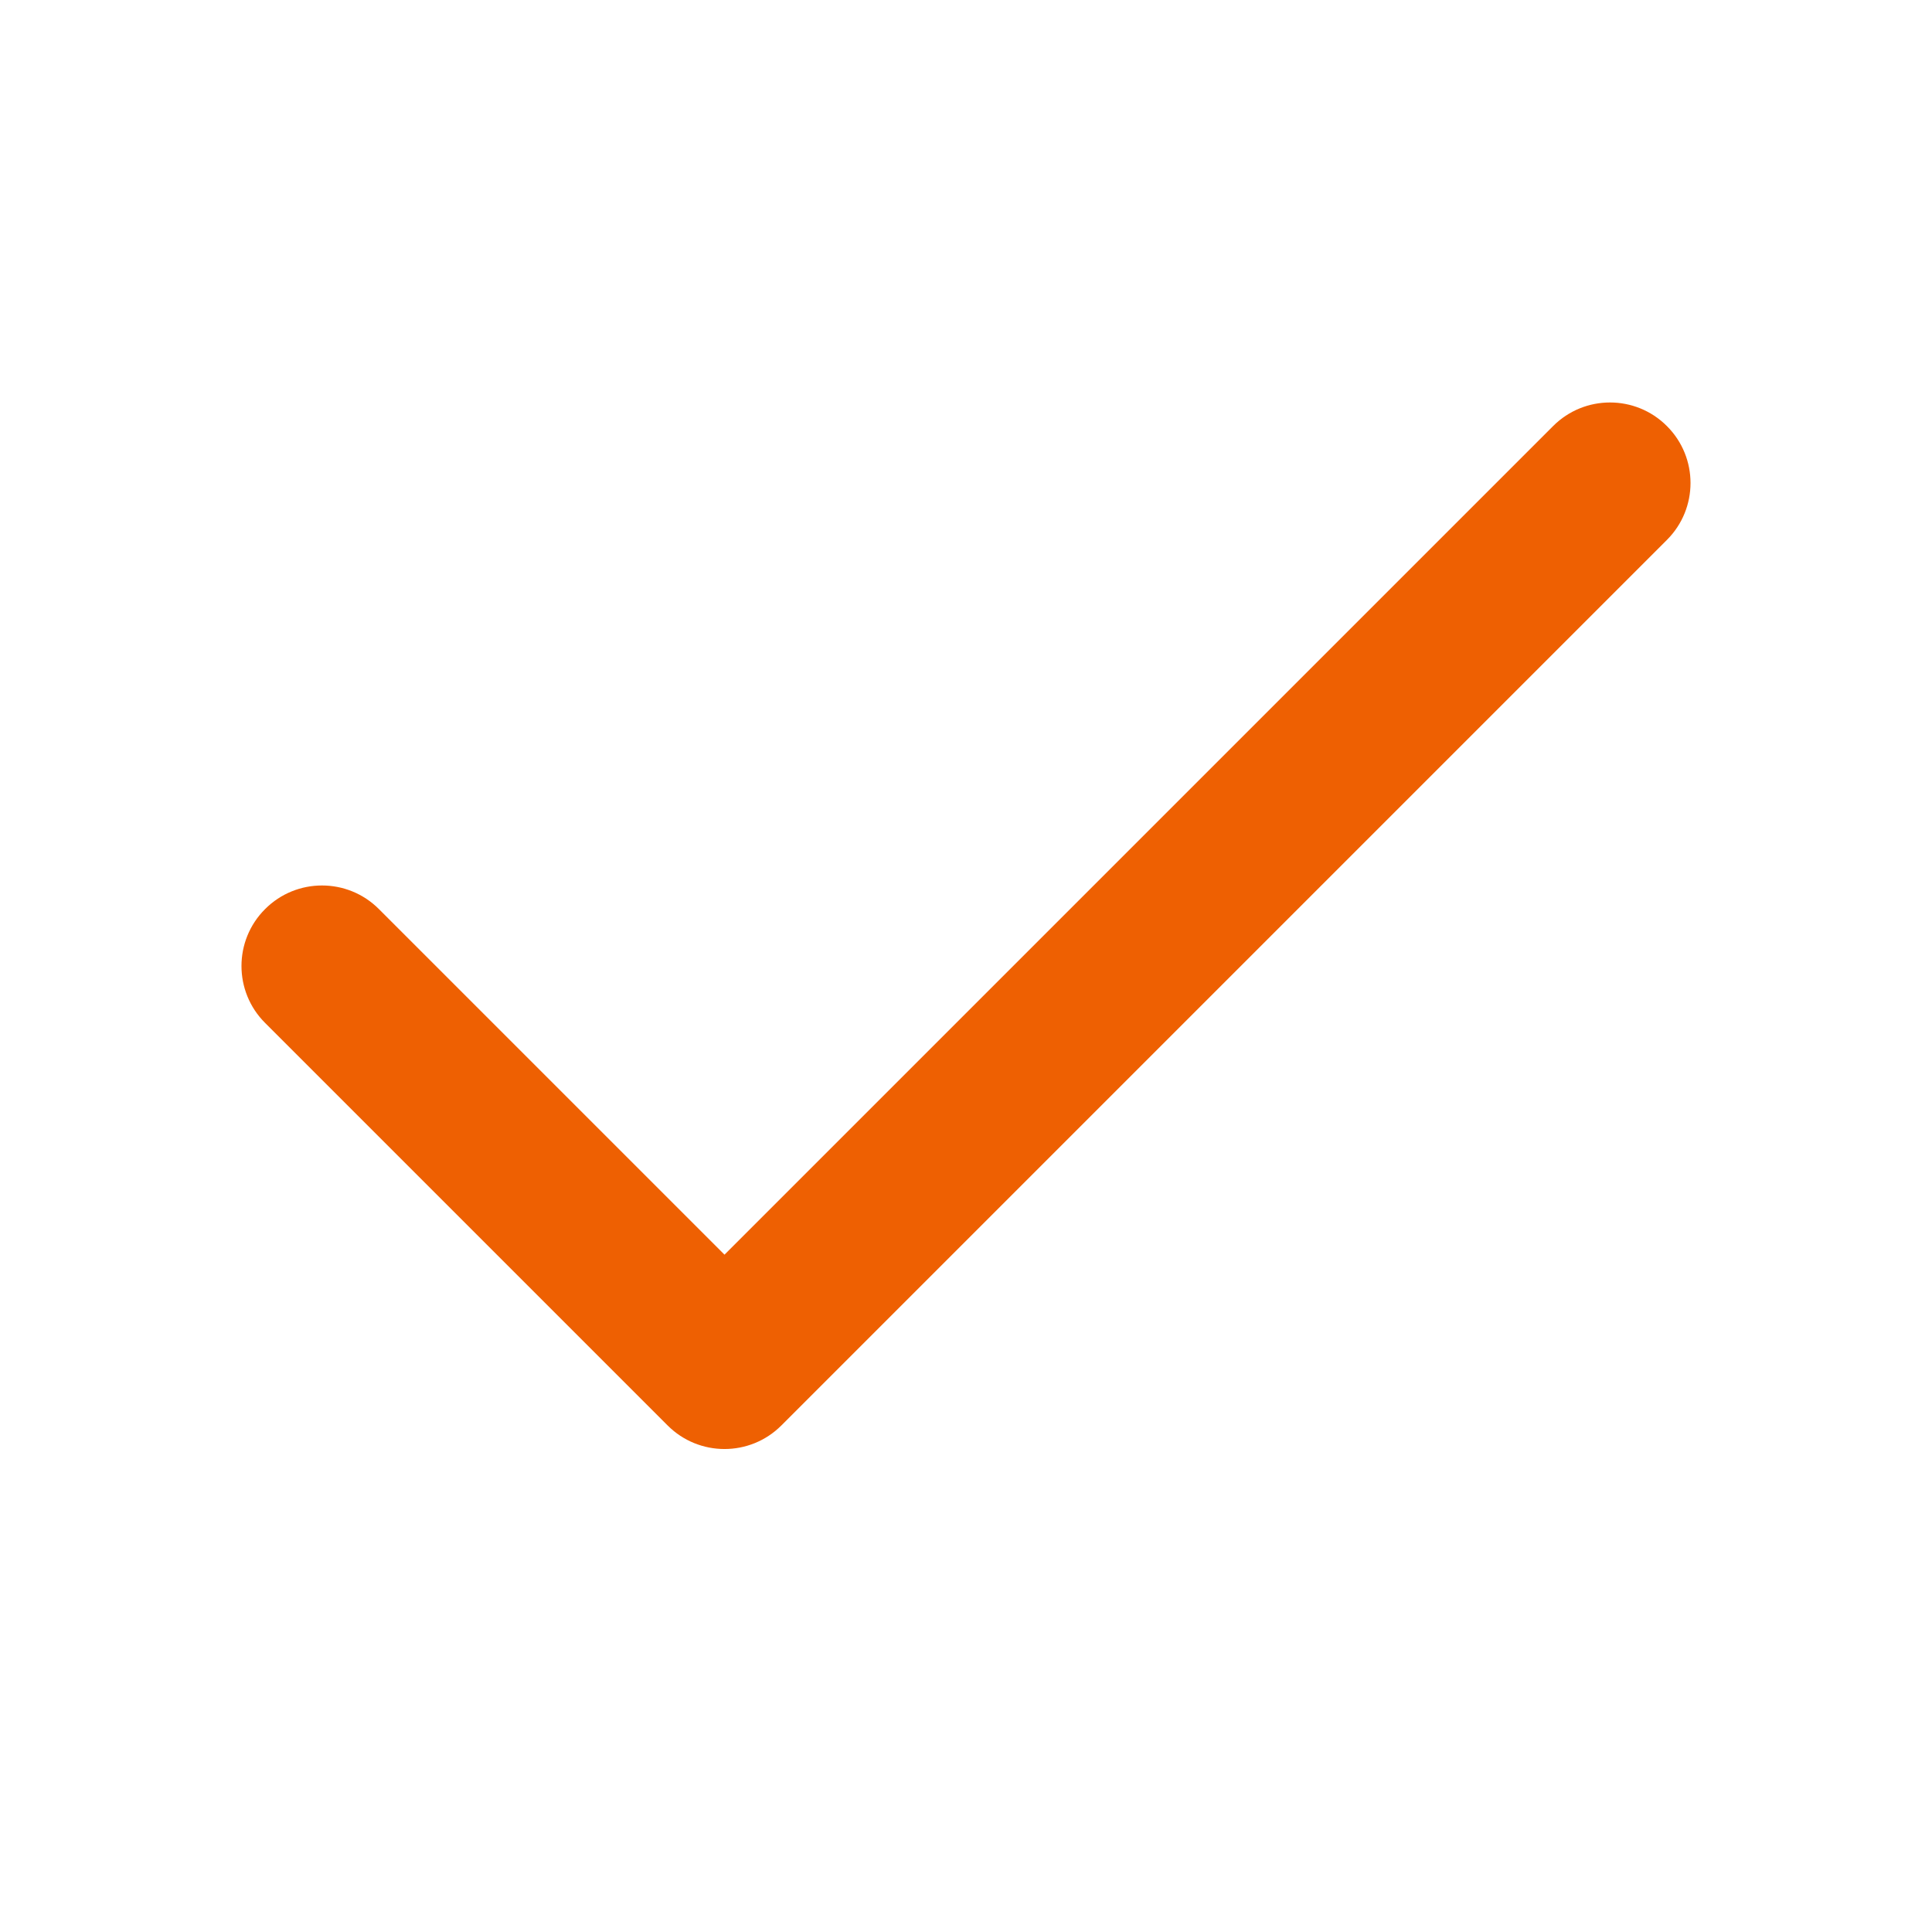
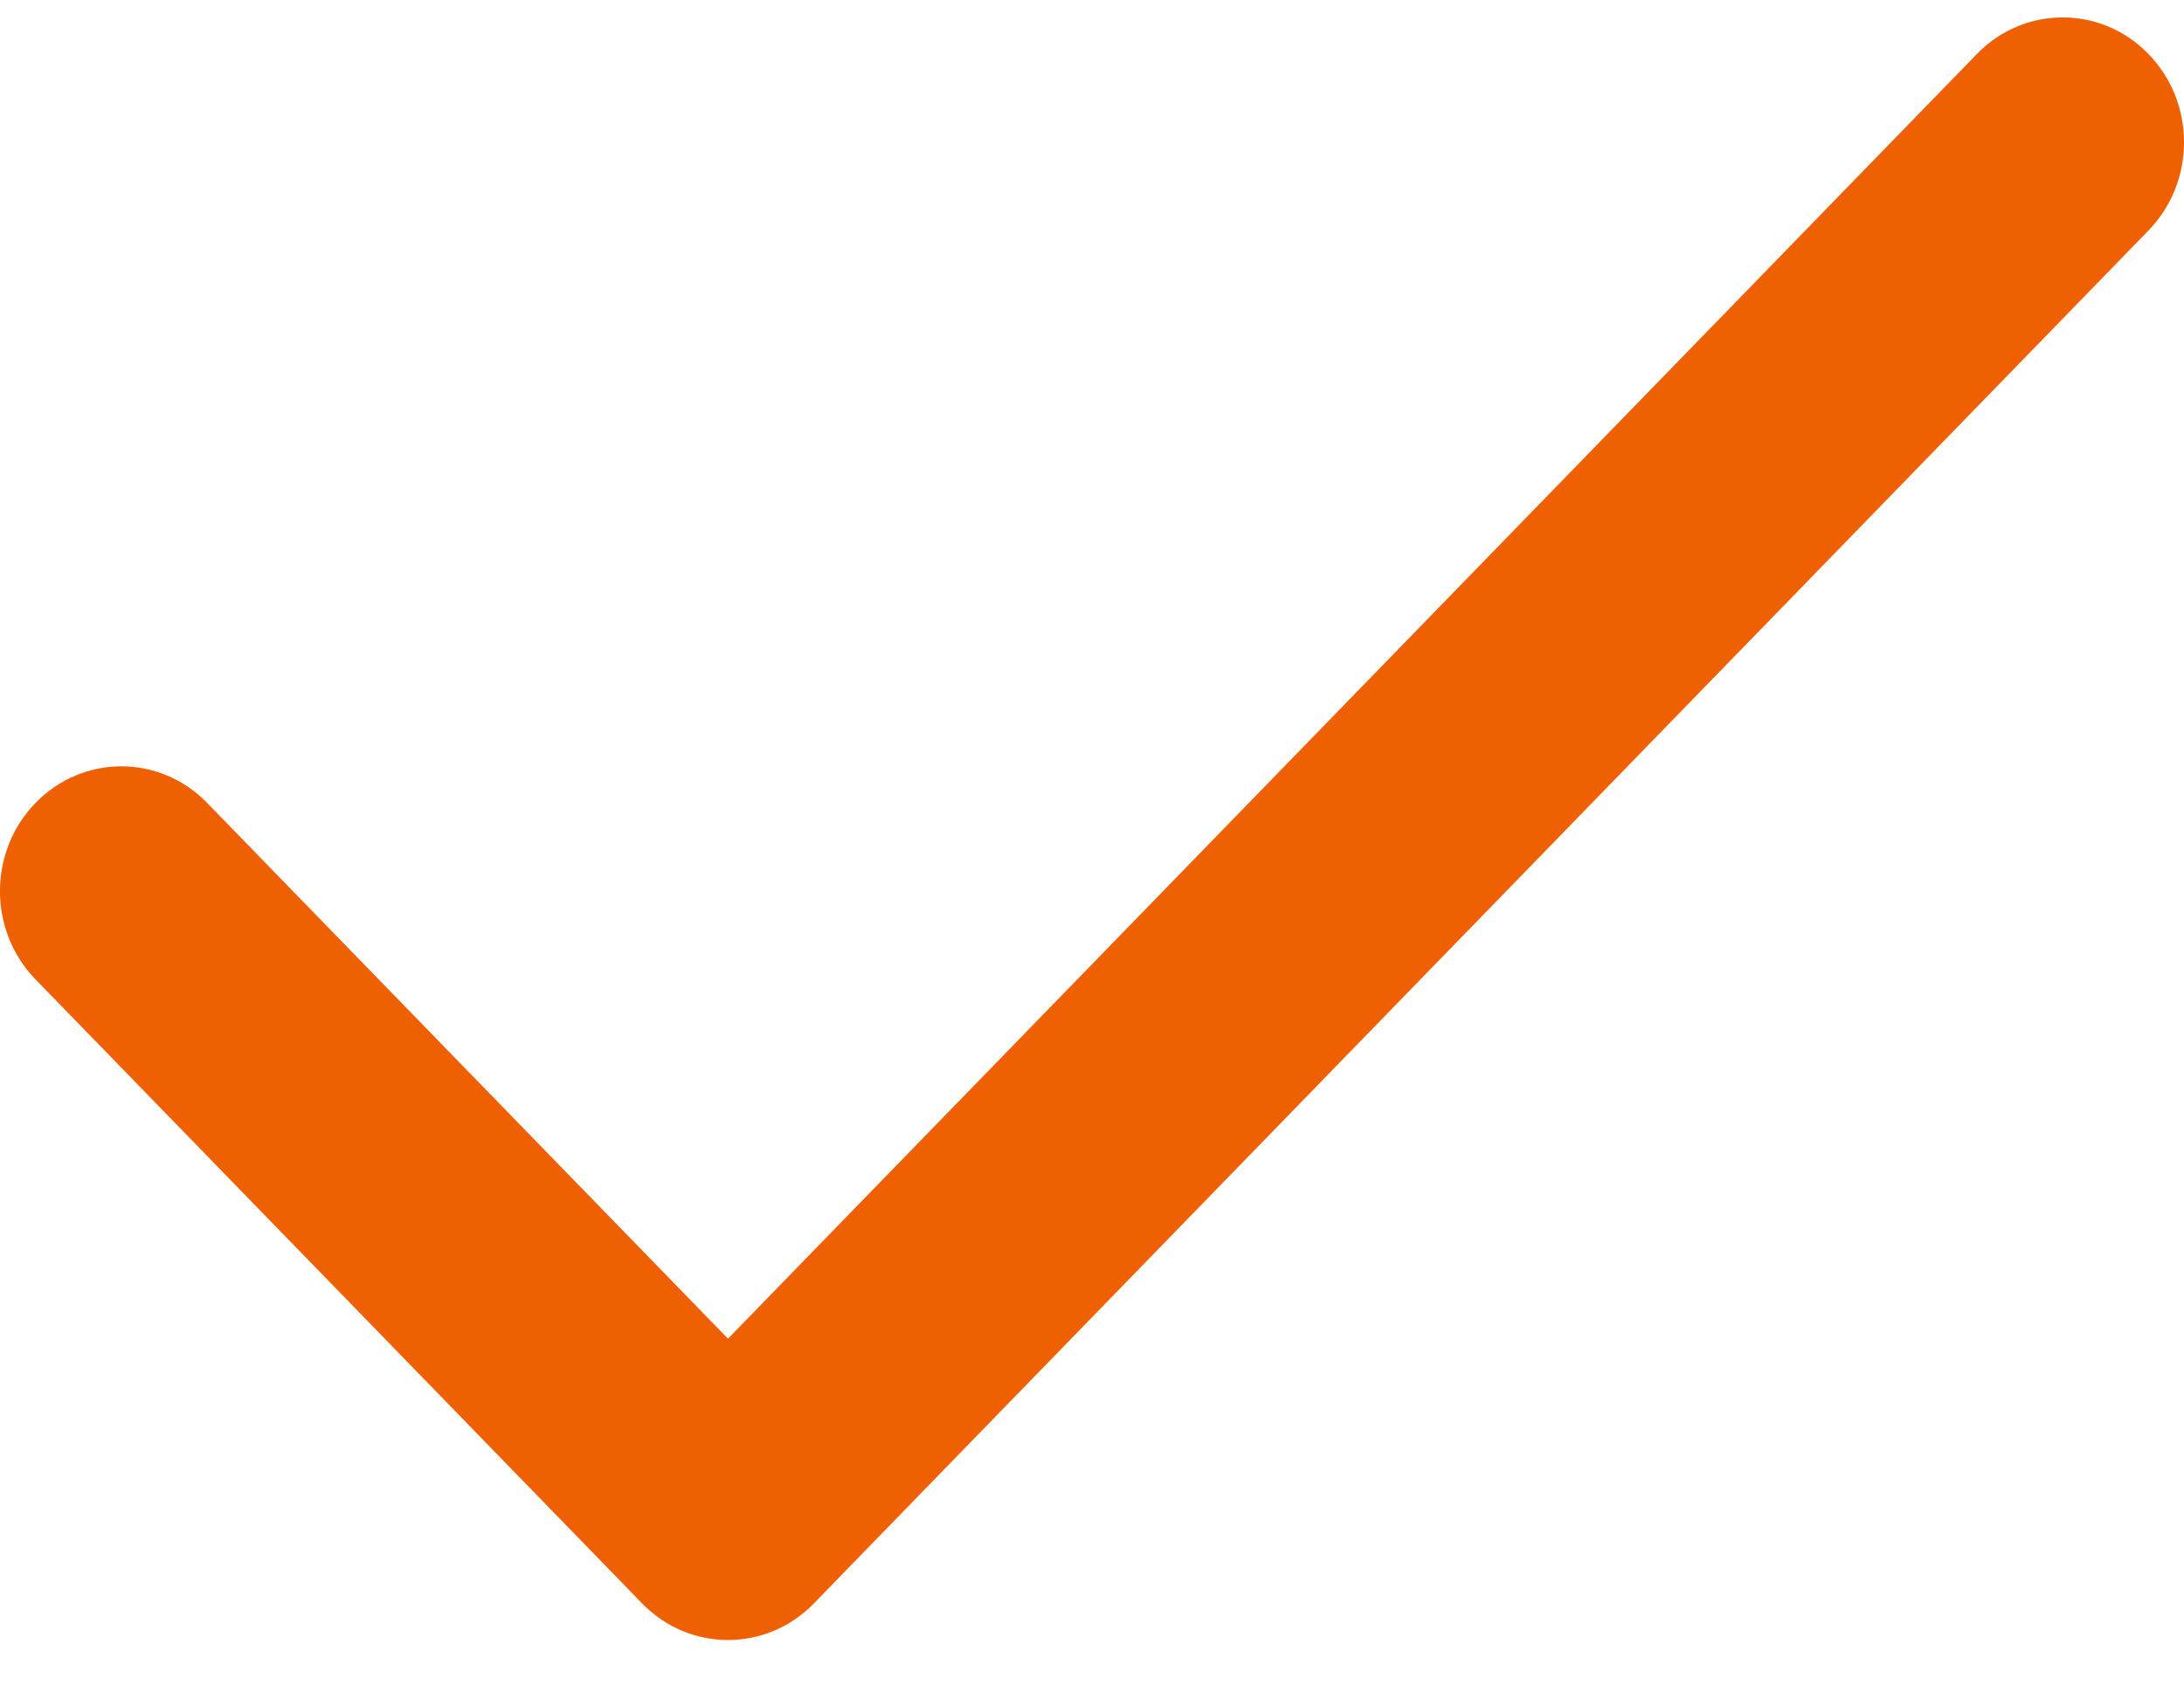
- <svg xmlns="http://www.w3.org/2000/svg" width="24" height="24" viewBox="0 0 24 24" fill="none">
-   <path fill-rule="evenodd" clip-rule="evenodd" d="M20.707 5.293C21.098 5.683 21.098 6.317 20.707 6.707L9.707 17.707C9.317 18.098 8.683 18.098 8.293 17.707L3.293 12.707C2.902 12.317 2.902 11.683 3.293 11.293C3.683 10.902 4.317 10.902 4.707 11.293L9 15.586L19.293 5.293C19.683 4.902 20.317 4.902 20.707 5.293Z" fill="#EE6002" />
+ <svg xmlns="http://www.w3.org/2000/svg" width="18" height="14" viewBox="0 0 18 14" fill="none">
+   <path fill-rule="evenodd" clip-rule="evenodd" d="M17.707 0.445C18.098 0.847 18.098 1.498 17.707 1.9L6.707 13.217C6.317 13.618 5.683 13.618 5.293 13.217L0.293 8.073C-0.098 7.671 -0.098 7.02 0.293 6.618C0.683 6.216 1.317 6.216 1.707 6.618L6 11.034L16.293 0.445C16.683 0.043 17.317 0.043 17.707 0.445Z" fill="#EE6002" />
</svg>
